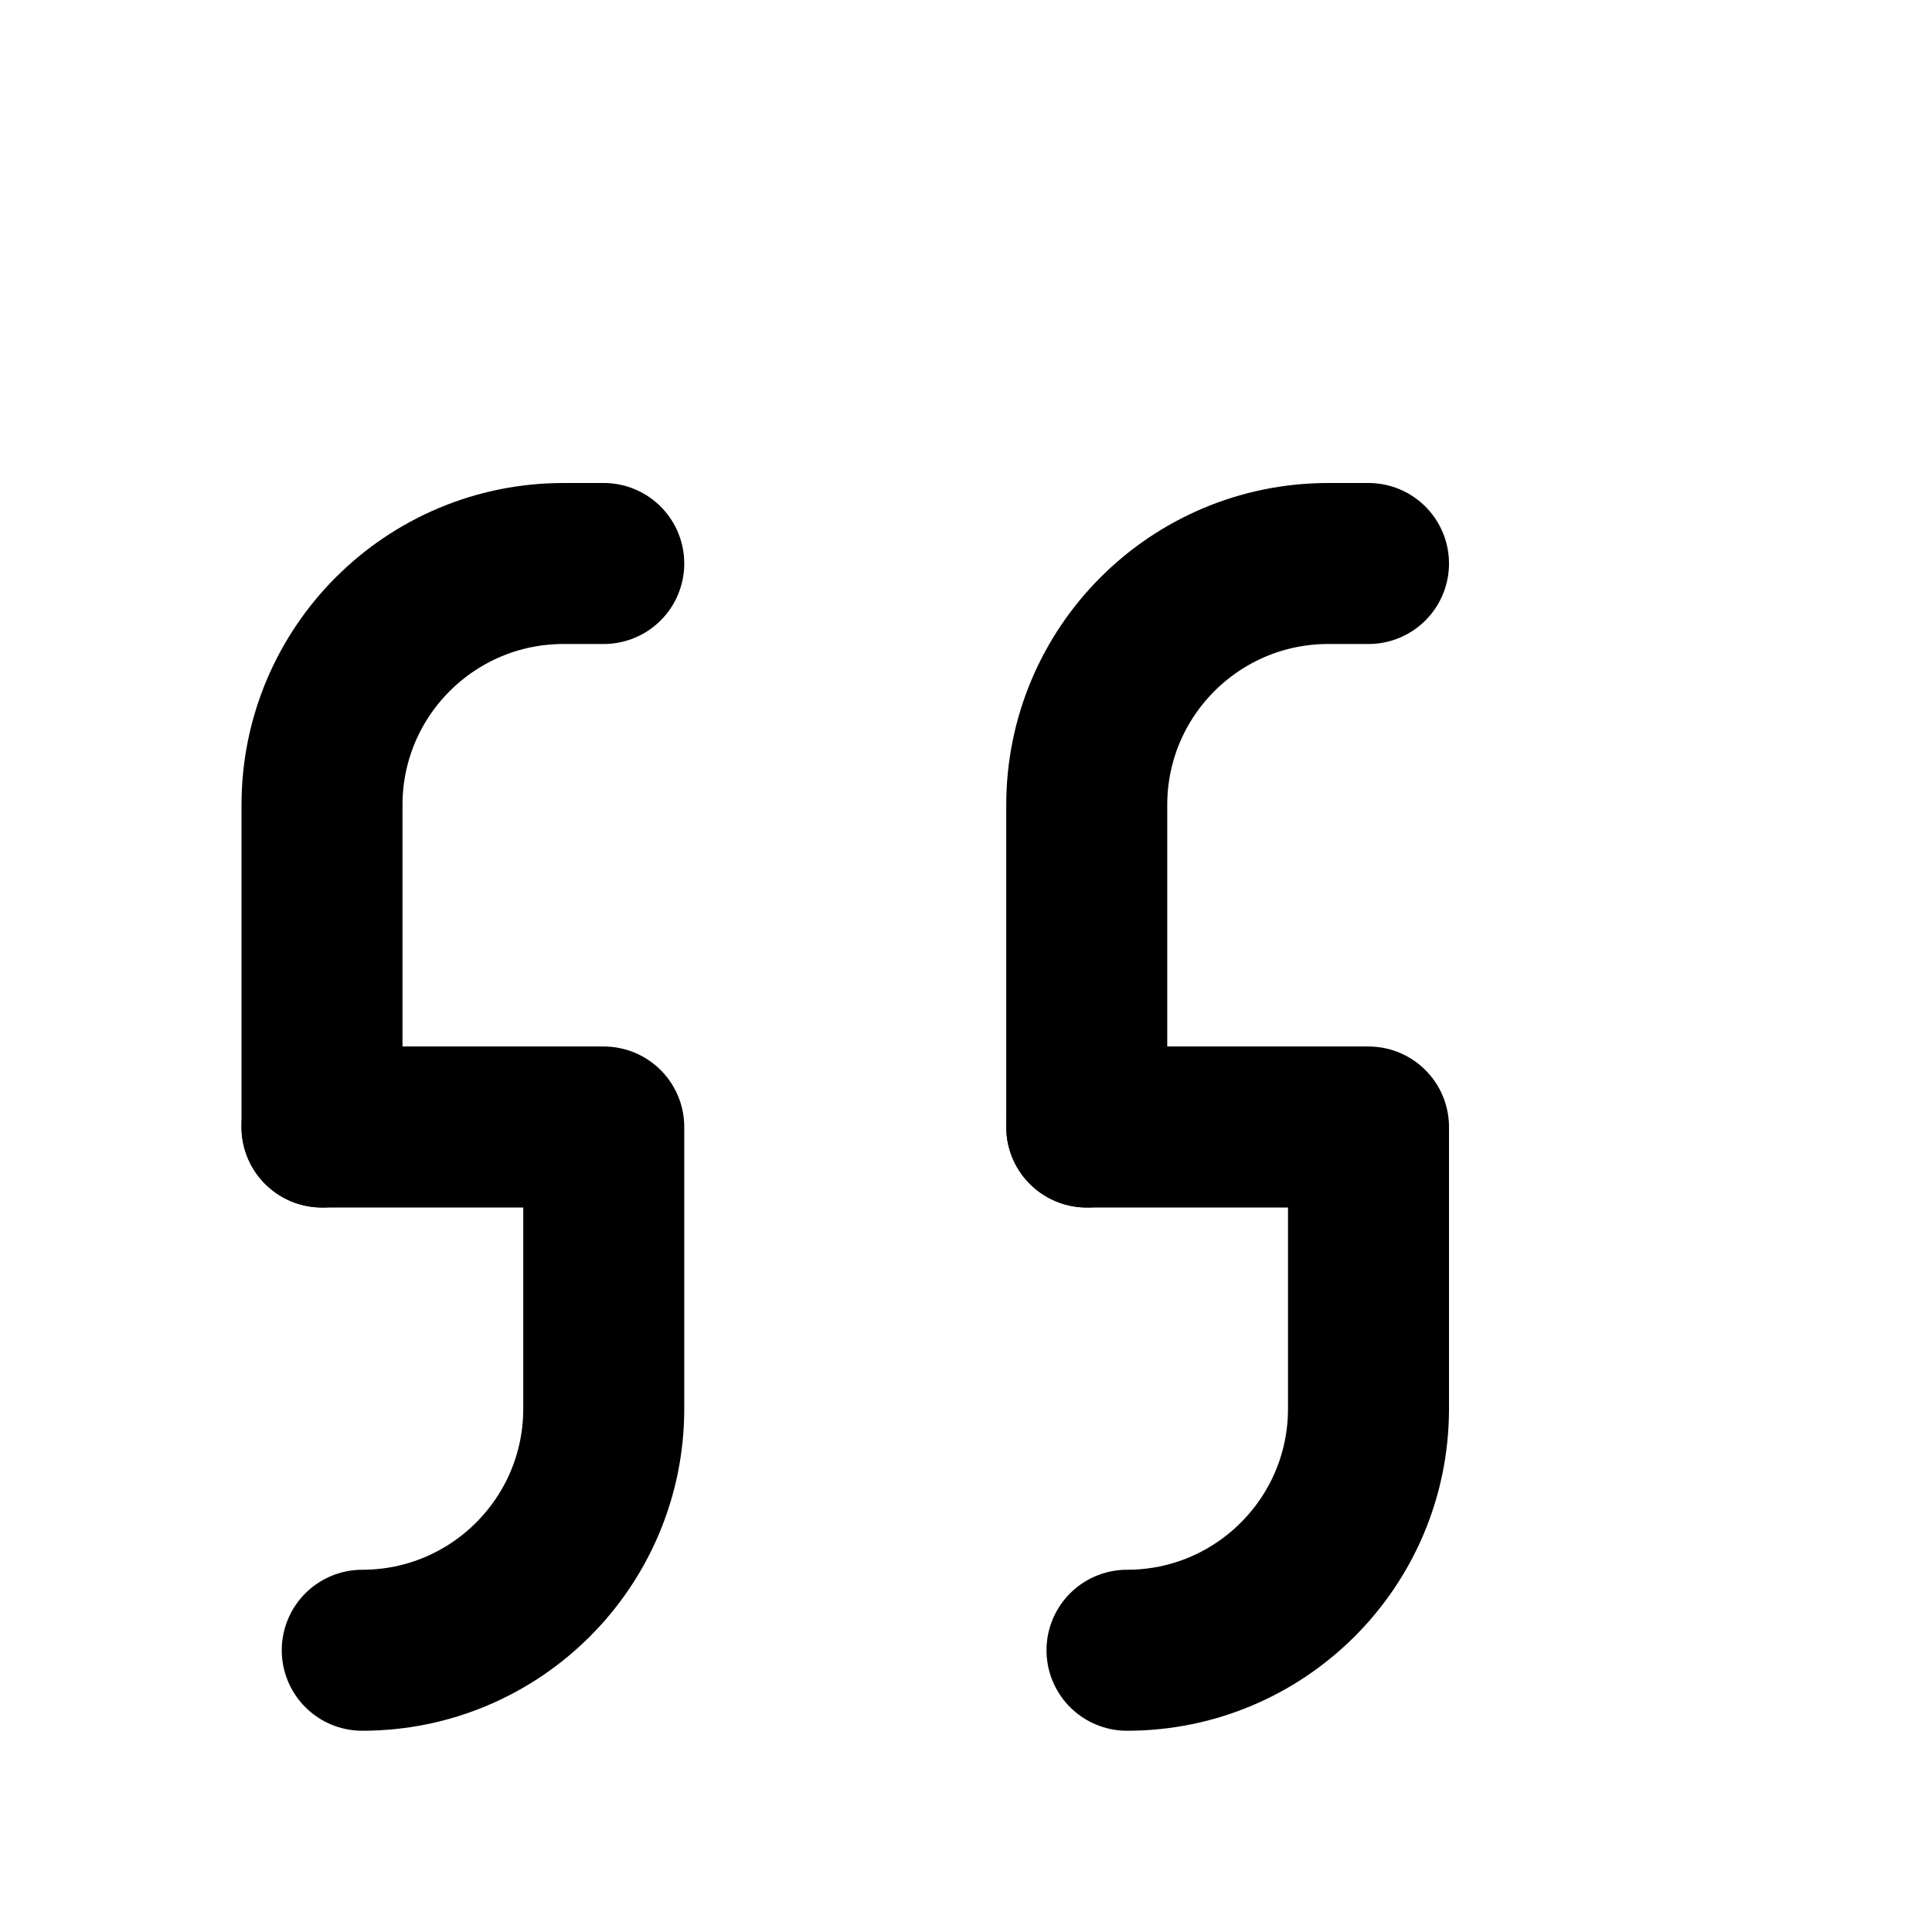
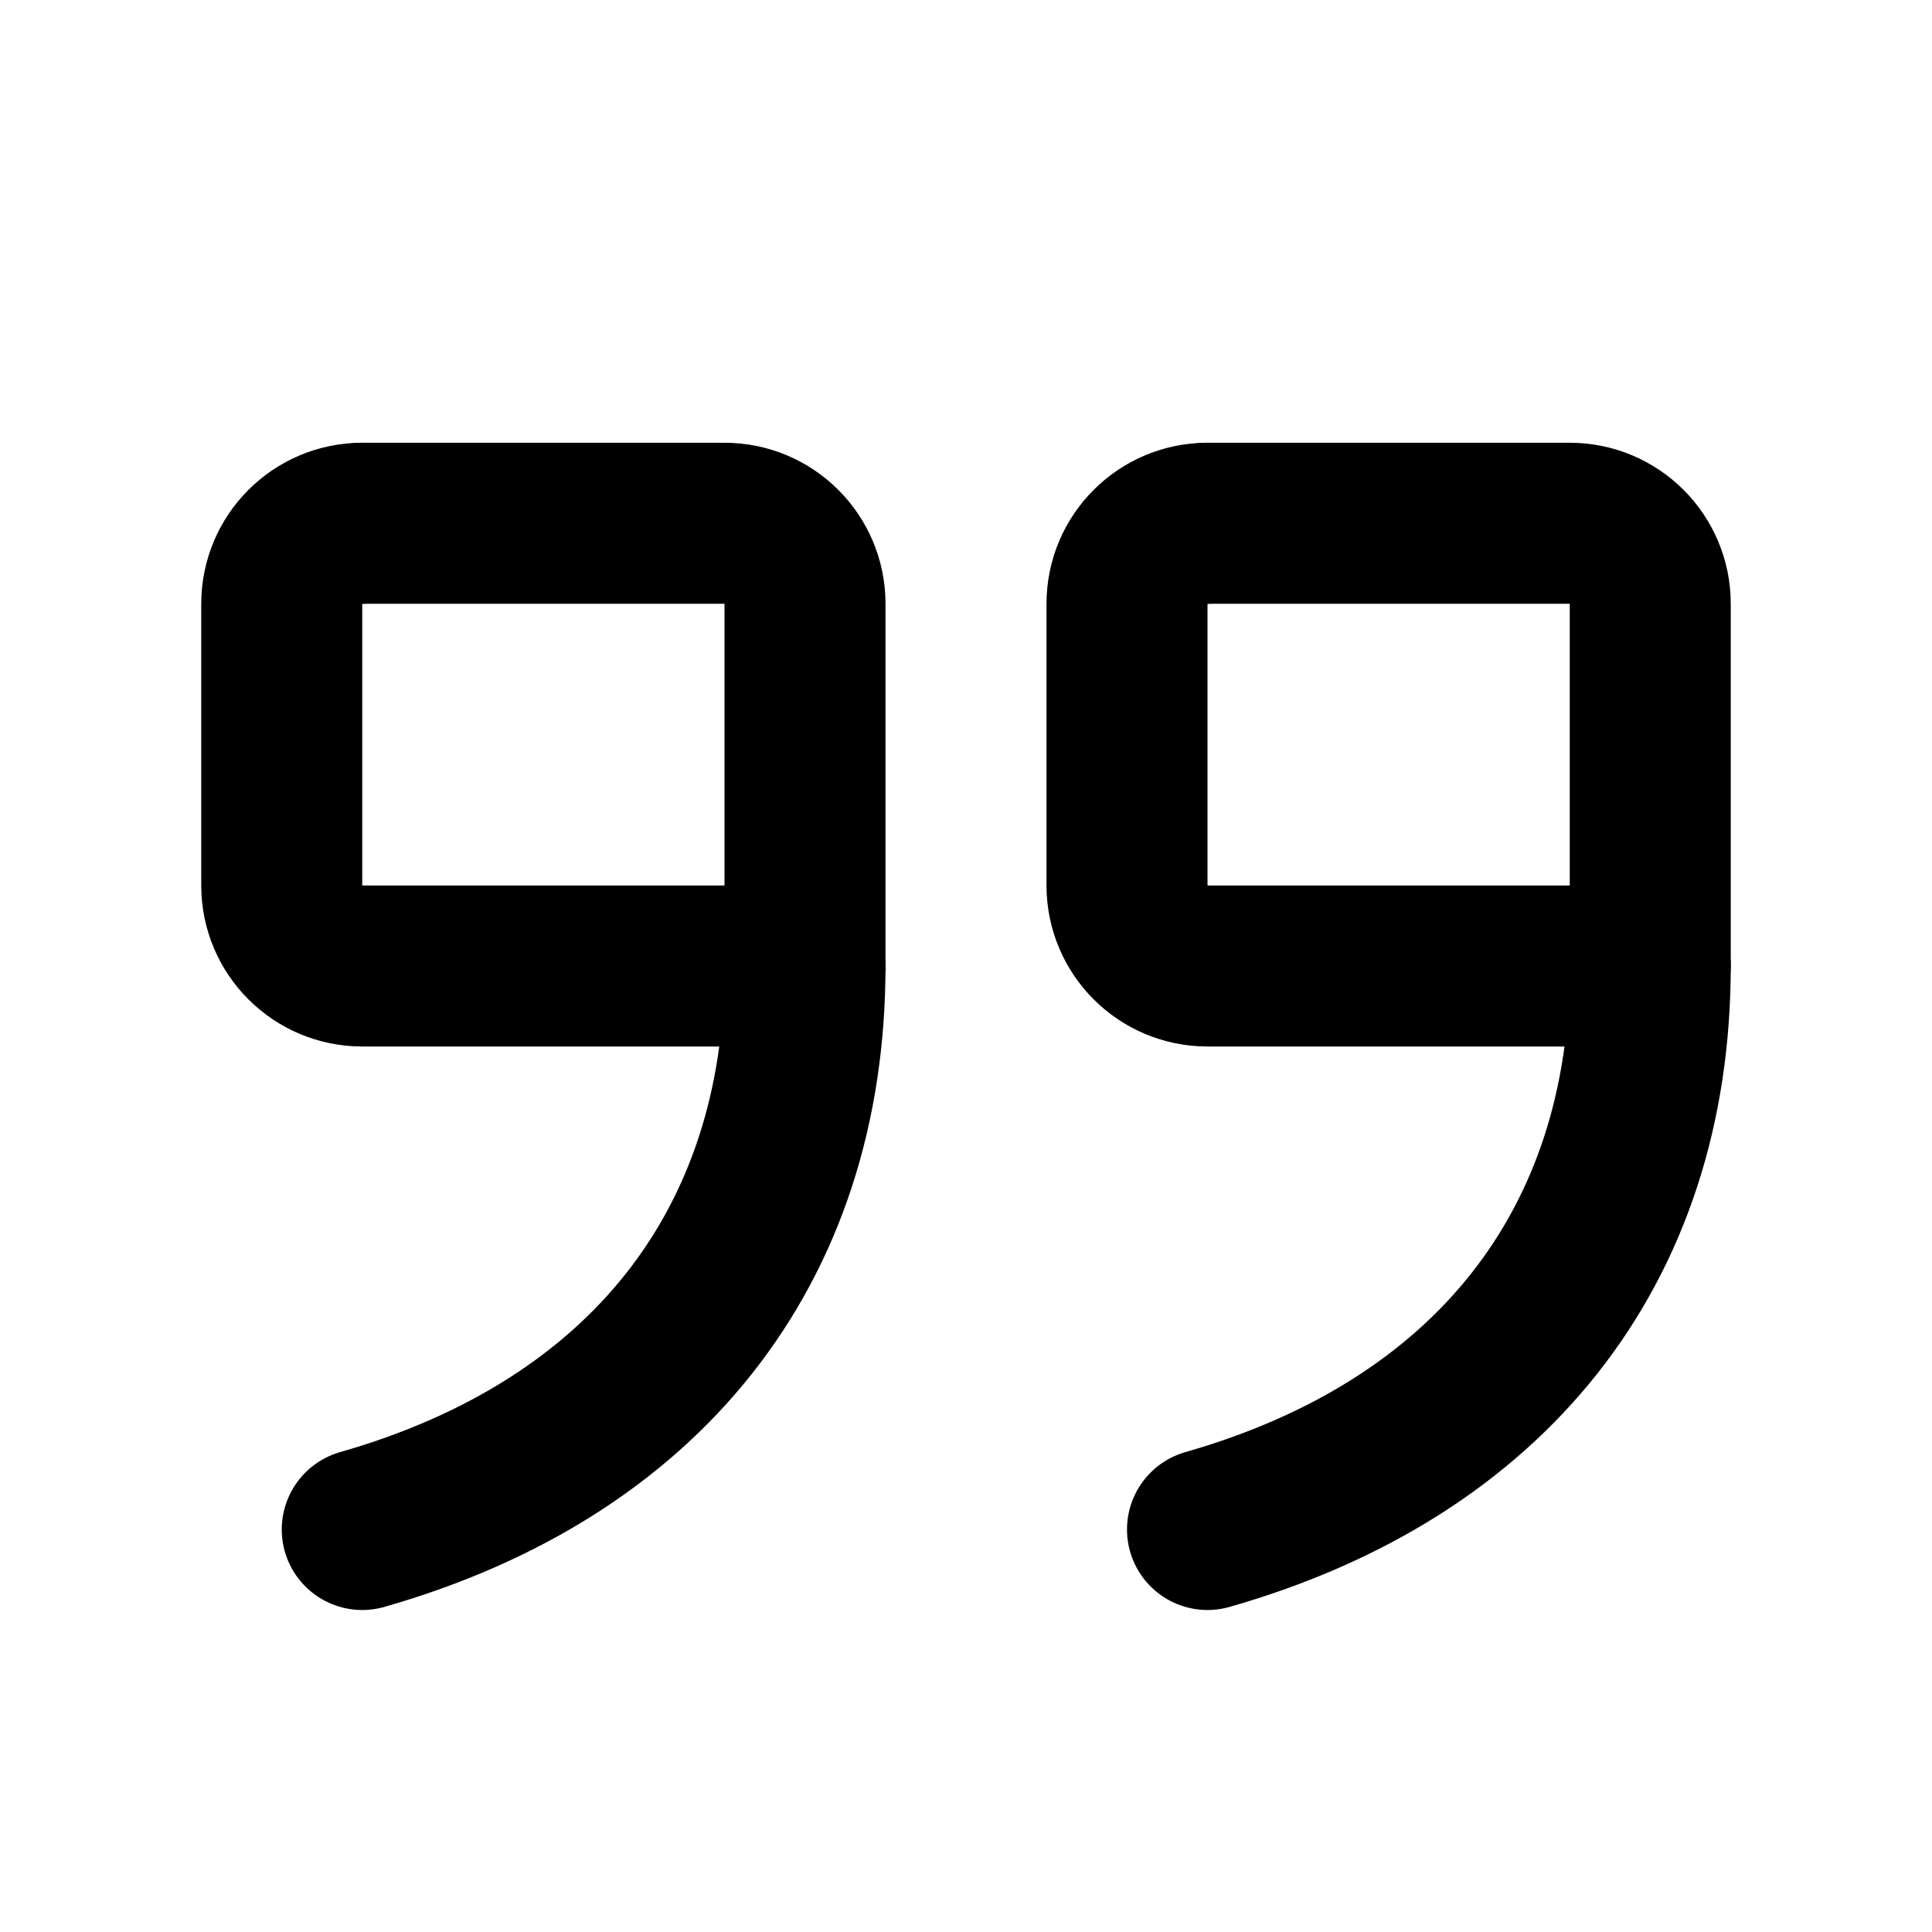
<svg xmlns="http://www.w3.org/2000/svg" viewBox="0 0 24 24" fill="none">
  <g stroke="currentColor" stroke-width="2" stroke-linecap="round" stroke-linejoin="round">
-     <path d="M4 14V10a3 3 0 0 1 3-3h.5" />
-     <path d="M4 14h3.5v3.5a3 3 0 0 1-3 3" />
-     <path d="M13.5 14V10a3 3 0 0 1 3-3h.5" />
-     <path d="M13.5 14H17v3.5a3 3 0 0 1-3 3" />
+     <path d="M4.5 6.5H9a1 1 0 0 1 1 1V12c0 3.5-2 6-5.5 7" />
+     <path d="M4.5 6.5a1 1 0 0 0-1 1V11a1 1 0 0 0 1 1H10" />
+     <path d="M15 6.5h4.5a1 1 0 0 1 1 1V12c0 3.5-2 6-5.5 7" />
+     <path d="M15 6.5a1 1 0 0 0-1 1V11a1 1 0 0 0 1 1h5.5" />
  </g>
</svg>
